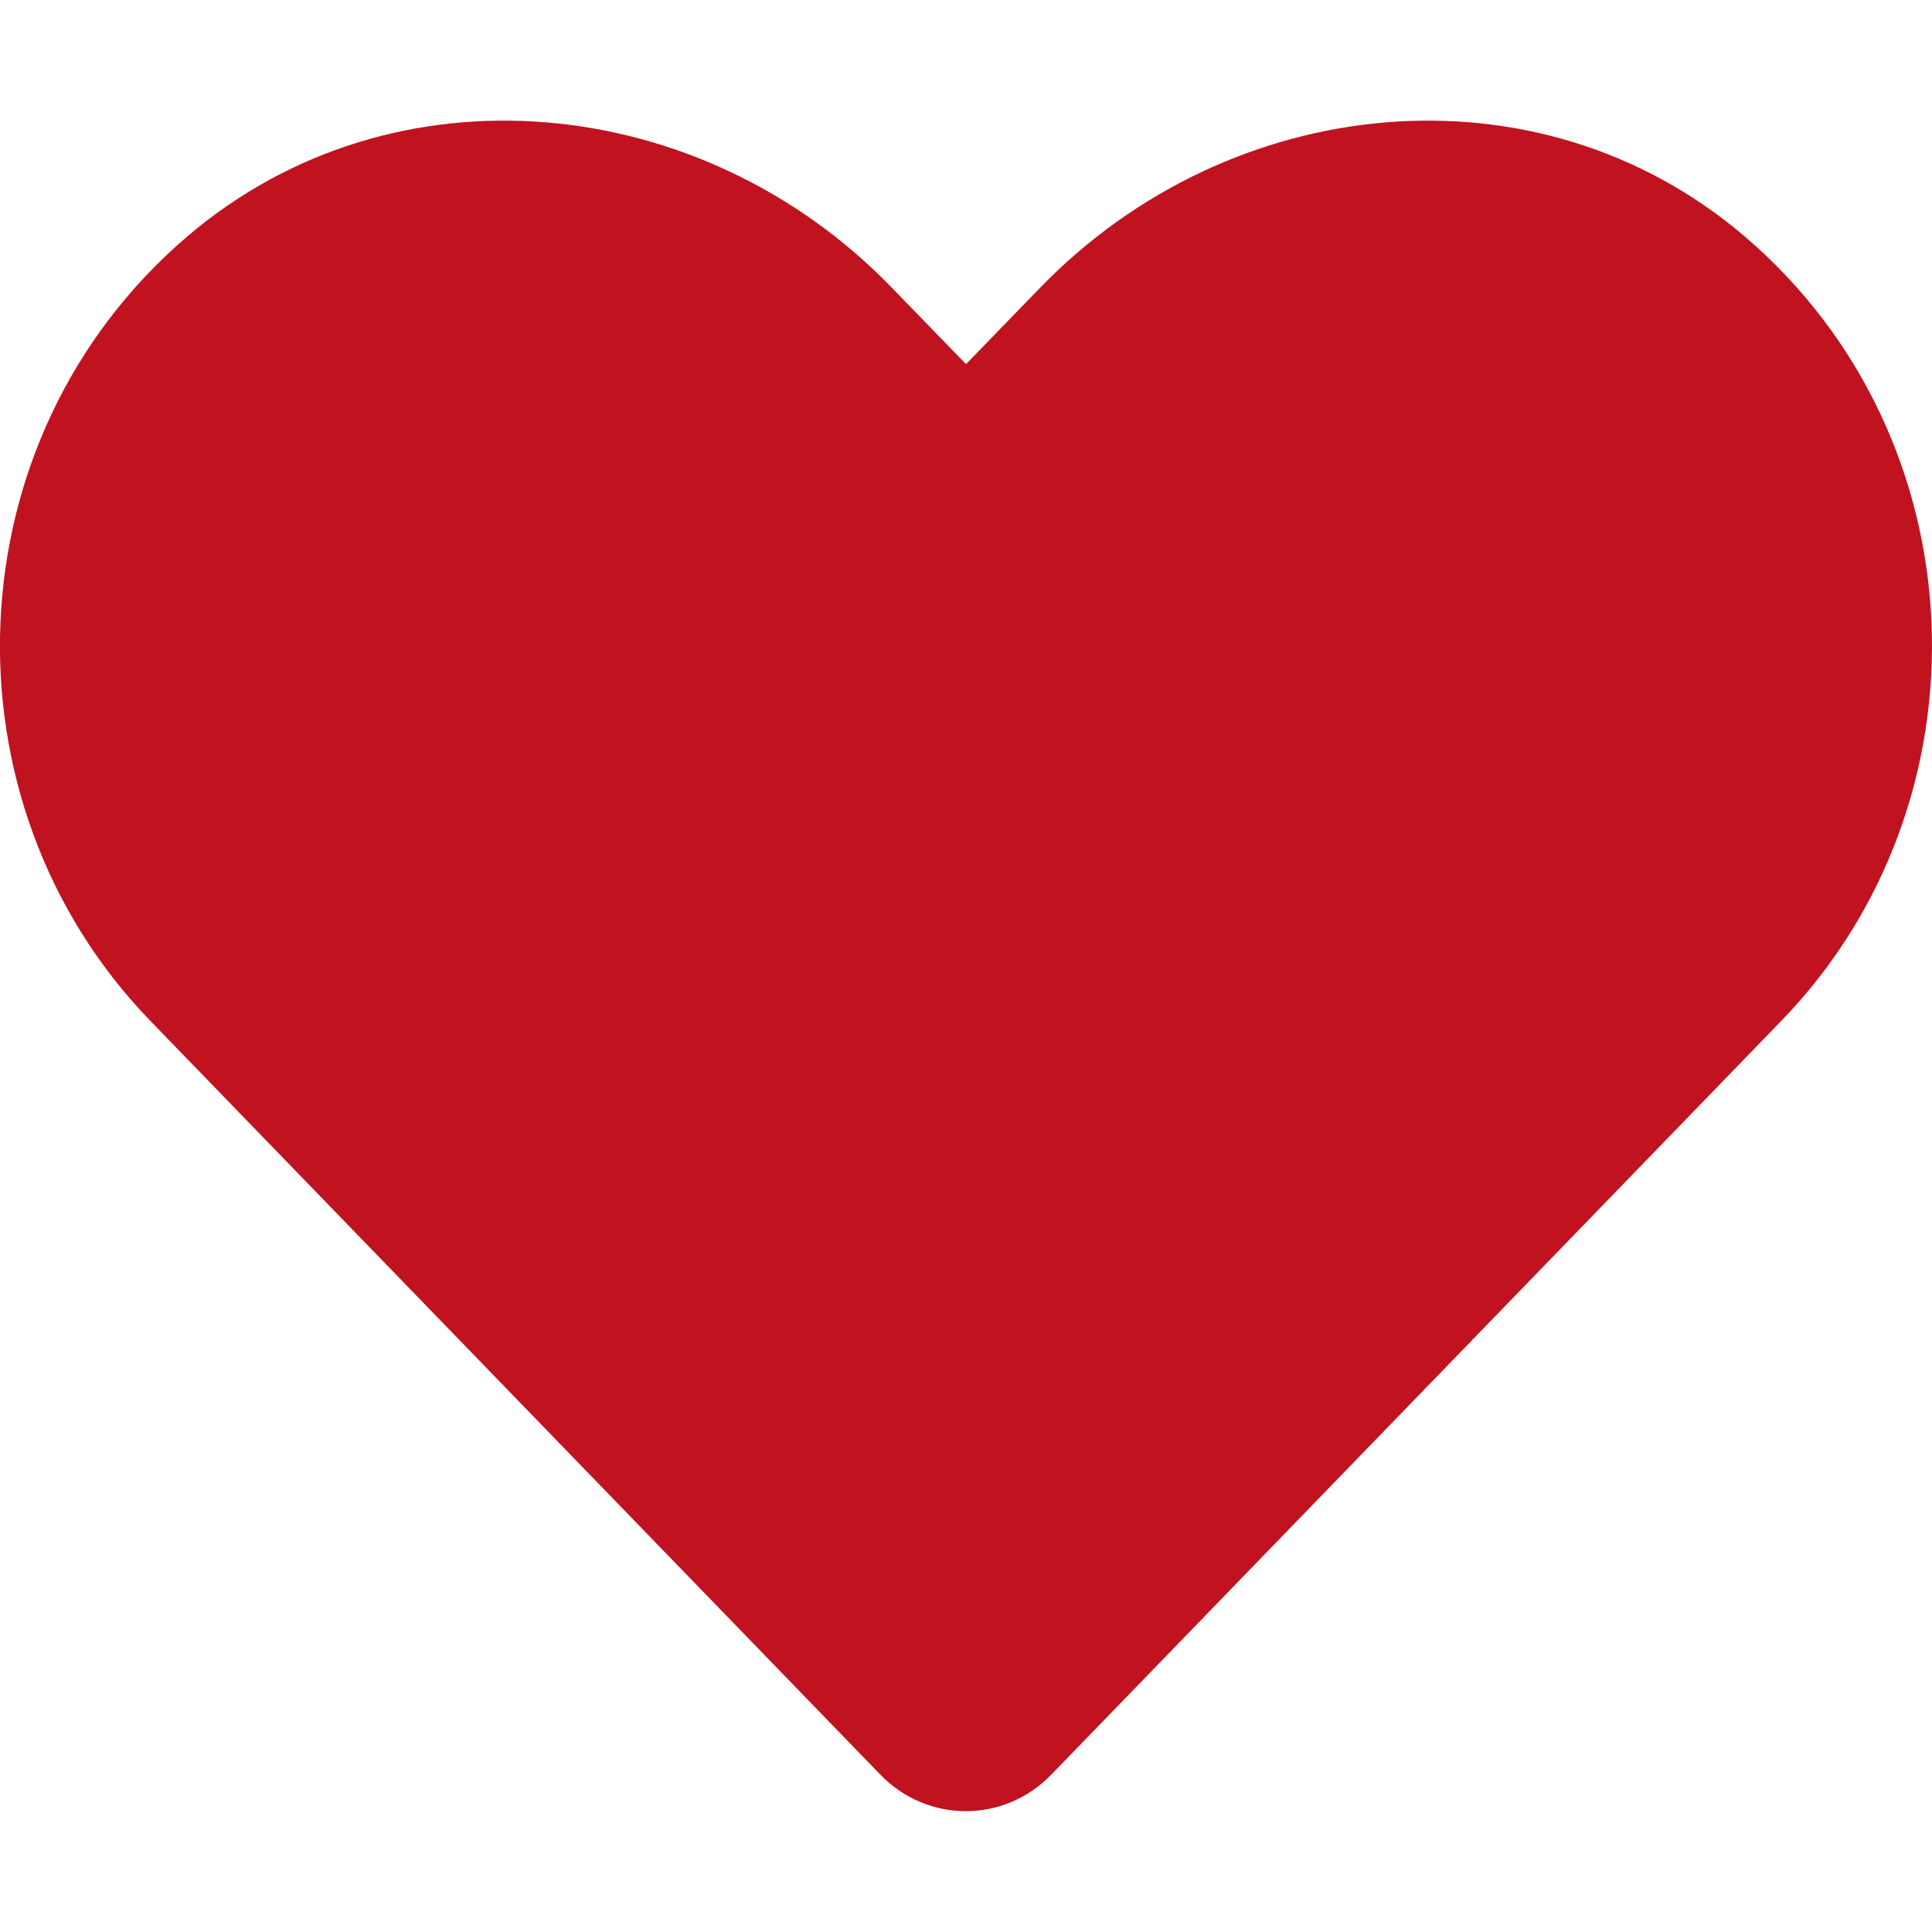
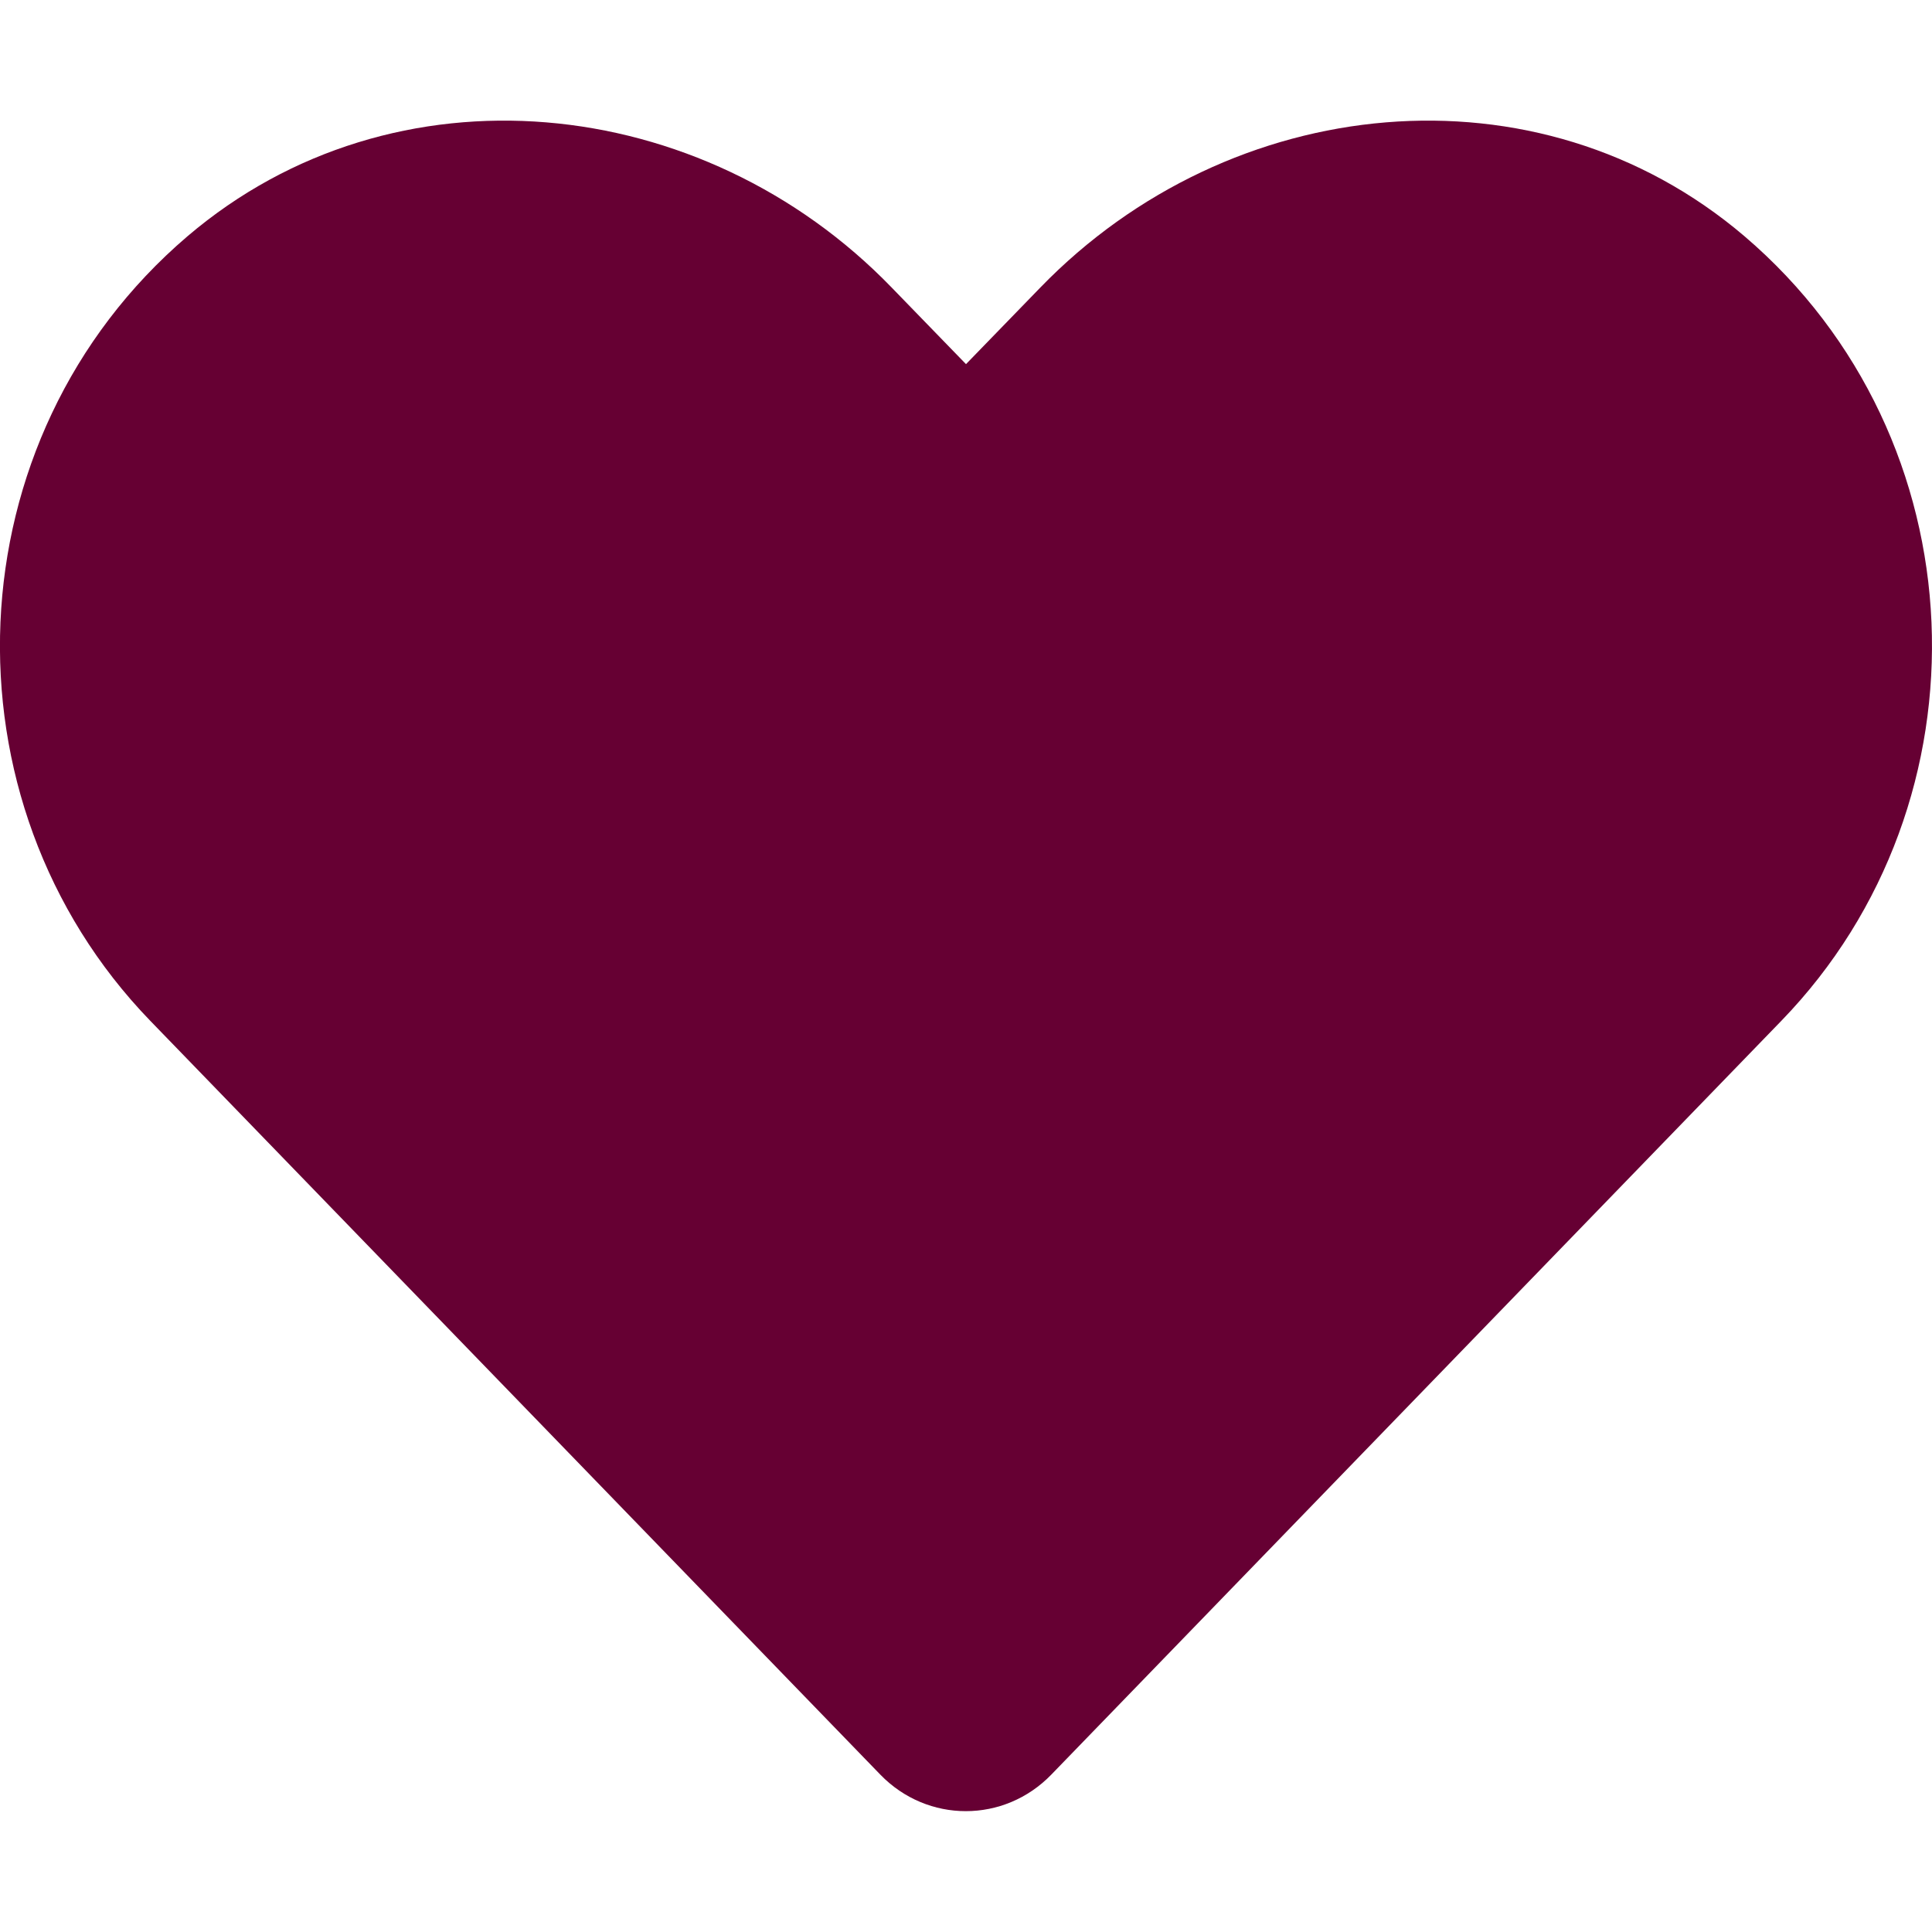
<svg xmlns="http://www.w3.org/2000/svg" viewBox="0 0 512 512" width="64" height="64">
-   <path d="M462.3 62.6C407.5 15.9 326 24.3 275.7 76.2L256 96.5l-19.7-20.3C186.1 24.3 104.5 15.9 49.7 62.6c-62.8 53.6-66.1 149.8-9.9 207.9l193.5 199.8c12.5 12.9 32.8 12.9 45.3 0l193.5-199.8c56.3-58.1 53-154.3-9.8-207.9z" fill="#c1121f" />
+   <path d="M462.3 62.6C407.5 15.9 326 24.3 275.7 76.2L256 96.5l-19.7-20.3C186.1 24.3 104.5 15.9 49.7 62.6c-62.8 53.6-66.1 149.8-9.9 207.9l193.5 199.8c12.5 12.9 32.8 12.9 45.3 0l193.5-199.8c56.3-58.1 53-154.3-9.8-207.9z" fill="#660033" />
</svg>
